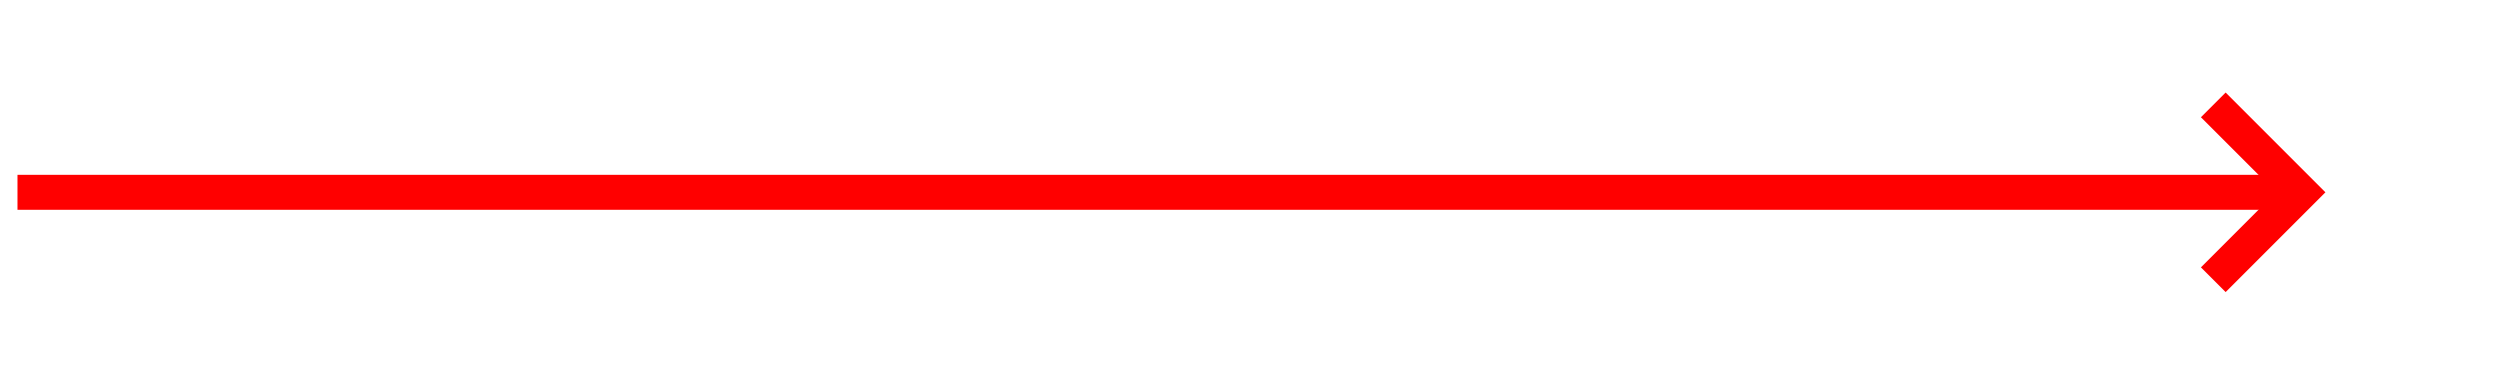
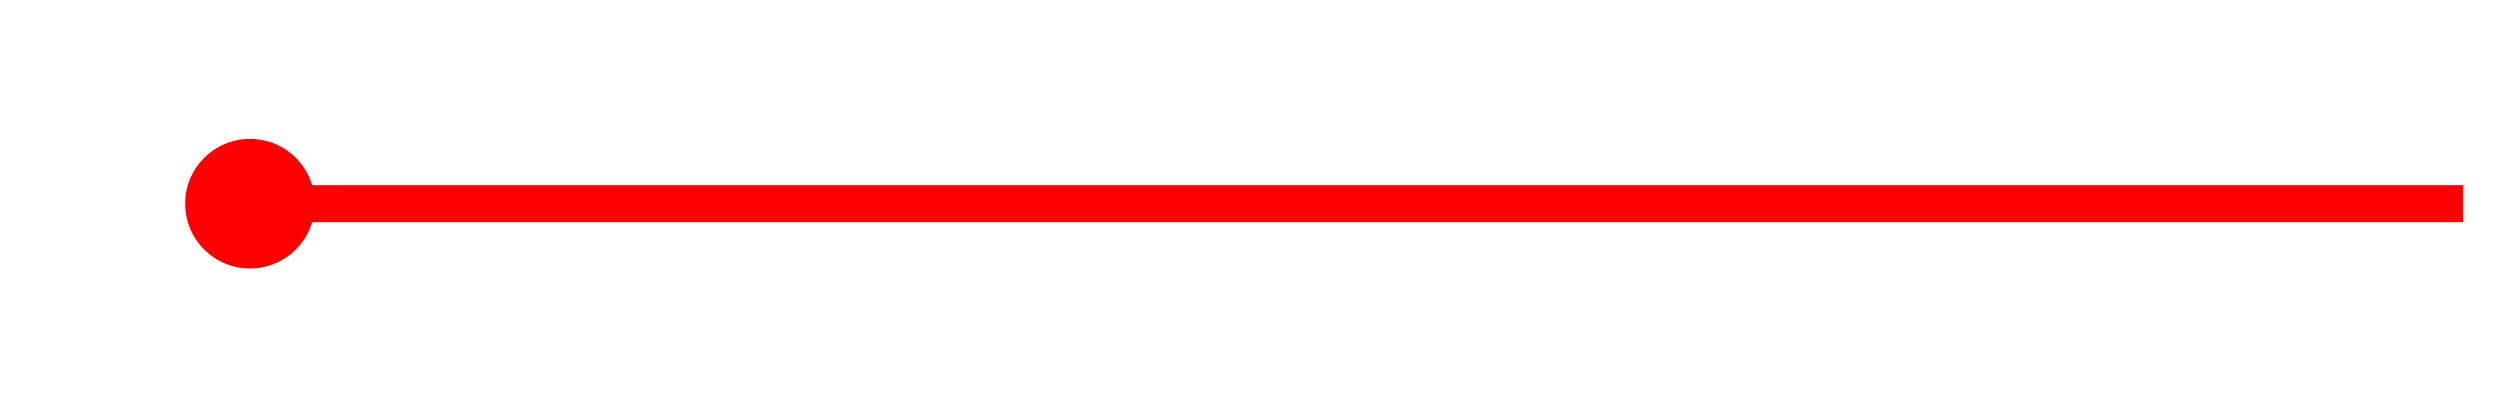
- <svg xmlns="http://www.w3.org/2000/svg" version="1.1" width="143px" height="22px">
-   <g transform="matrix(1 0 0 1 -893 -1420 )">
-     <path d="M 1018.893 1426.707  L 1023.186 1431  L 1018.893 1435.293  L 1020.307 1436.707  L 1025.307 1431.707  L 1026.014 1431  L 1025.307 1430.293  L 1020.307 1425.293  L 1018.893 1426.707  Z " fill-rule="nonzero" fill="#ff0000" stroke="none" />
-     <path d="M 894 1431  L 1024 1431  " stroke-width="2" stroke="#ff0000" fill="none" />
+ <svg xmlns="http://www.w3.org/2000/svg" version="1.1" width="135px" height="22px">
+   <g transform="matrix(1 0 0 1 -761 -1105 )">
+     <path d="M 774.5 1112.5  A 3.5 3.5 0 0 0 771 1116 A 3.5 3.5 0 0 0 774.5 1119.5 A 3.5 3.5 0 0 0 778 1116 A 3.5 3.5 0 0 0 774.5 1112.5 Z " fill-rule="nonzero" fill="#ff0000" stroke="none" />
+     <path d="M 773 1116  L 894 1116  " stroke-width="2" stroke="#ff0000" fill="none" />
  </g>
</svg>
